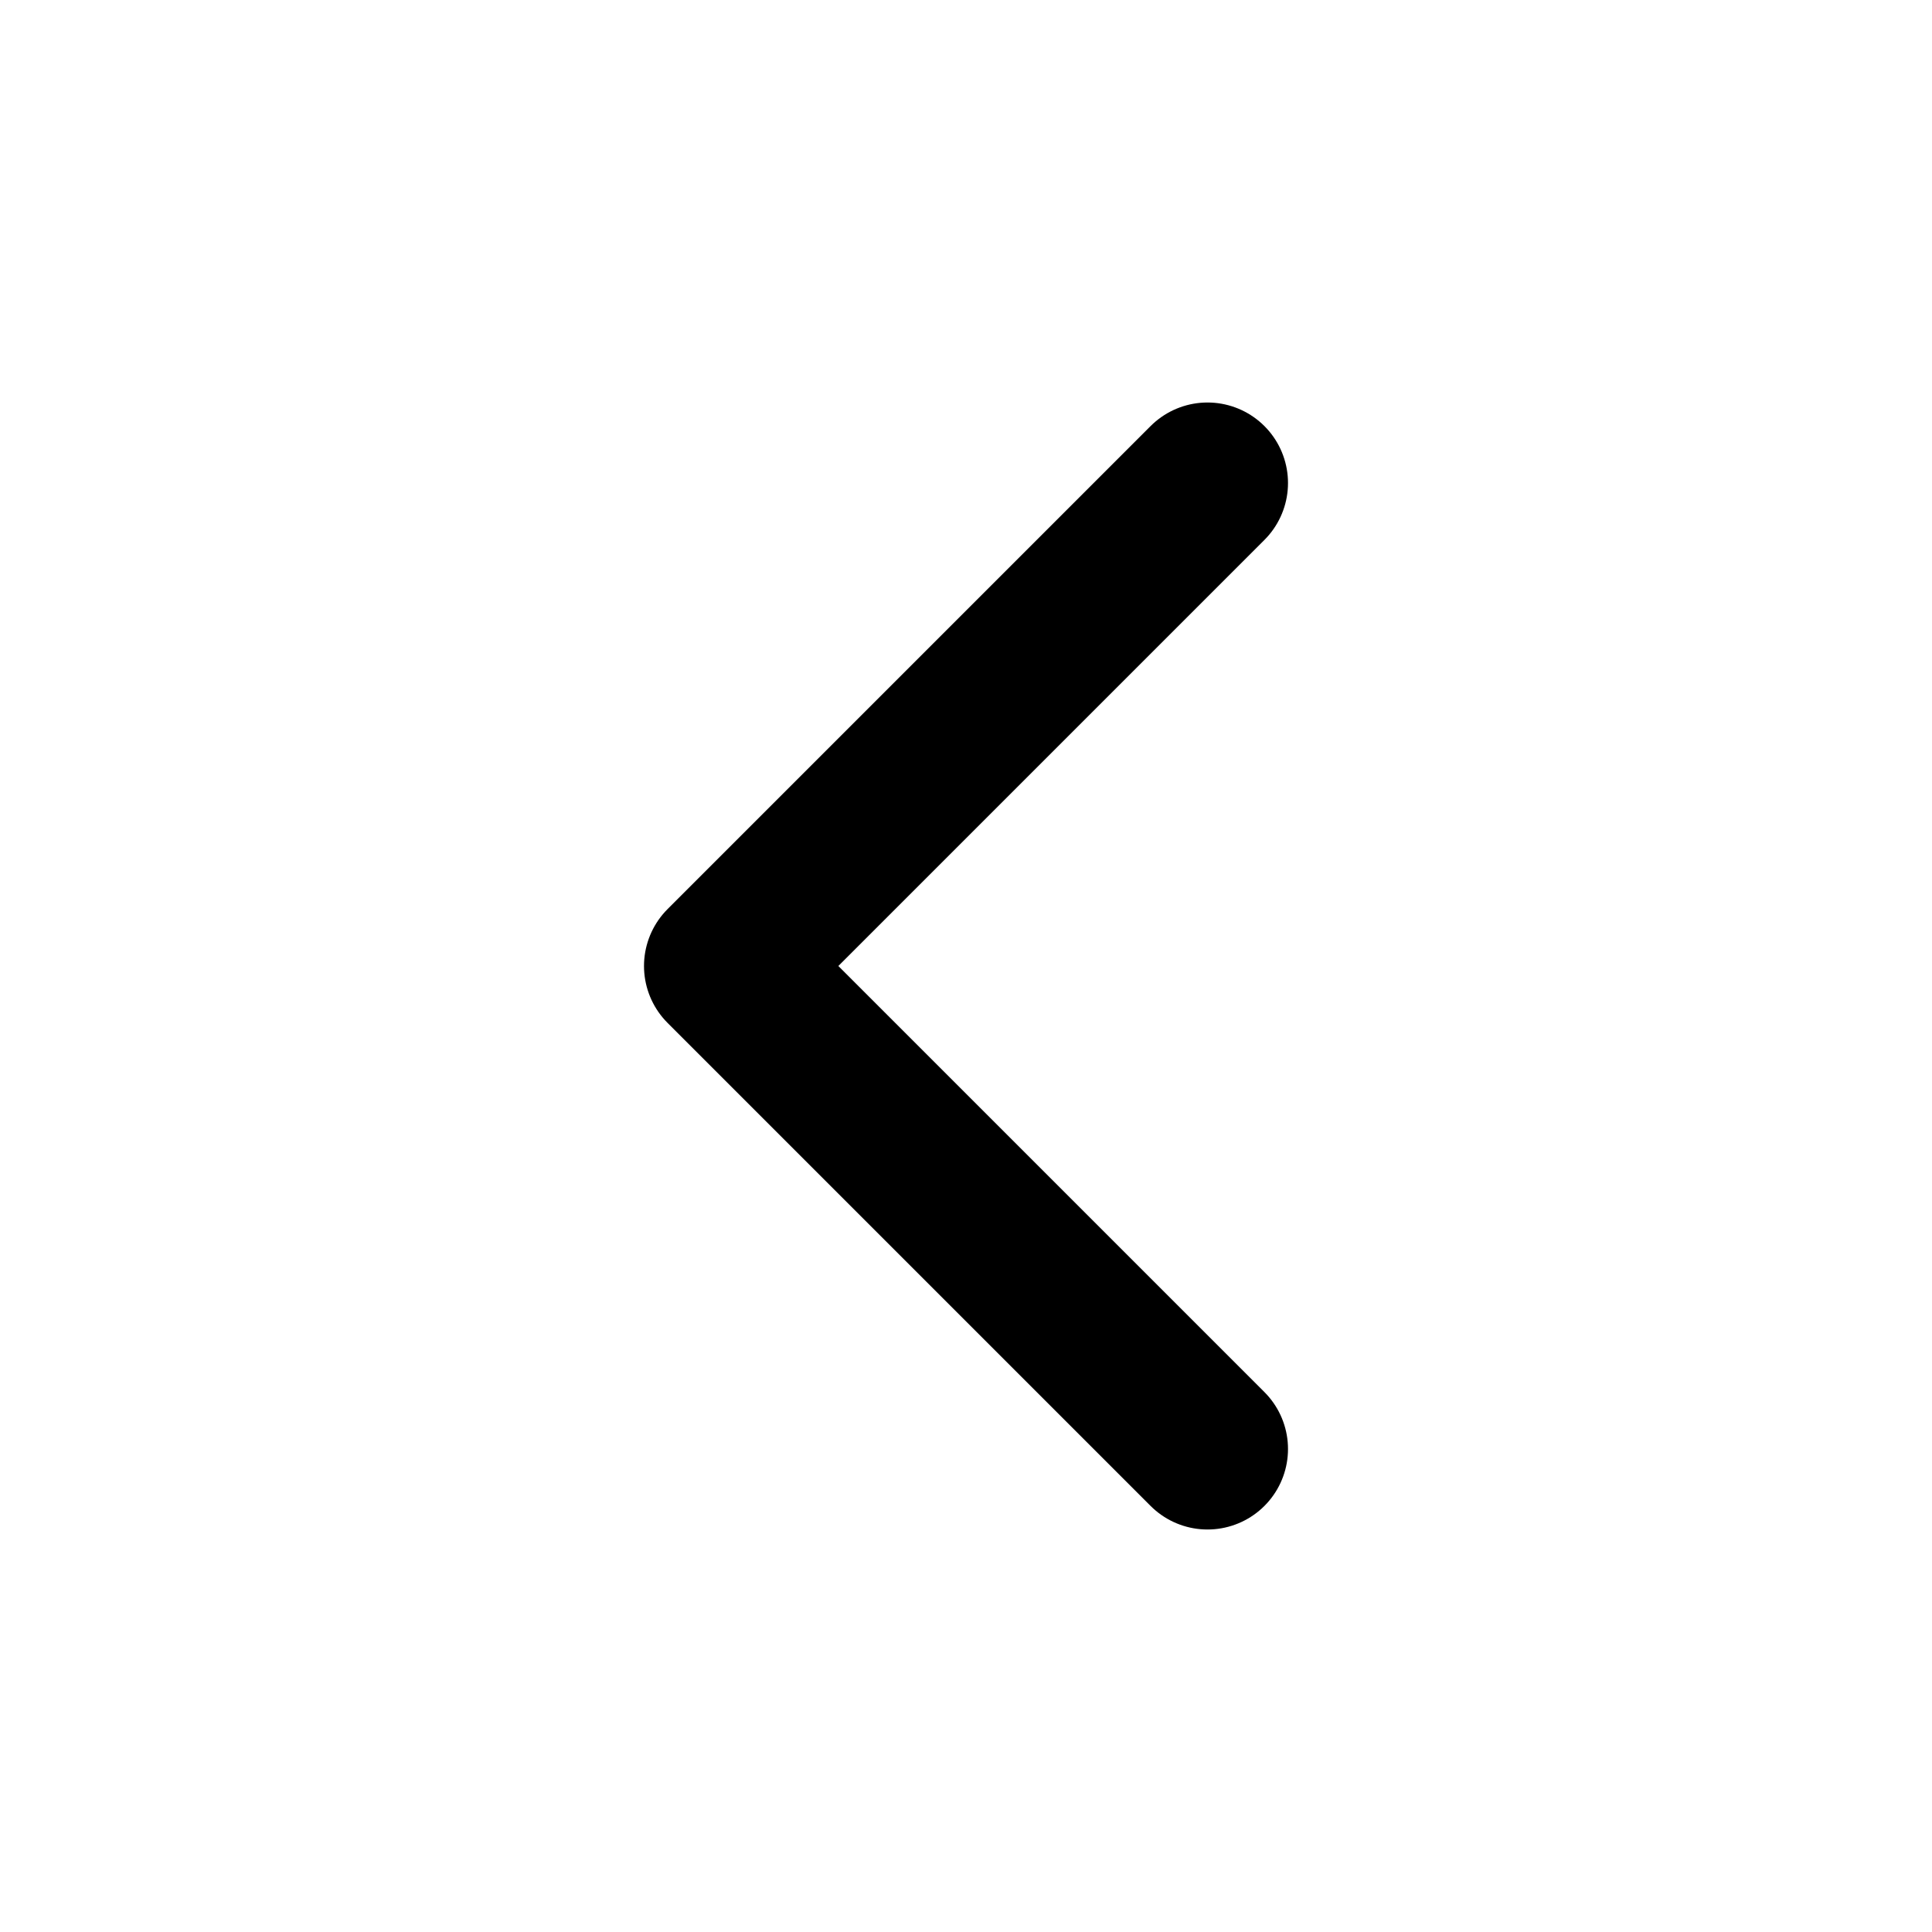
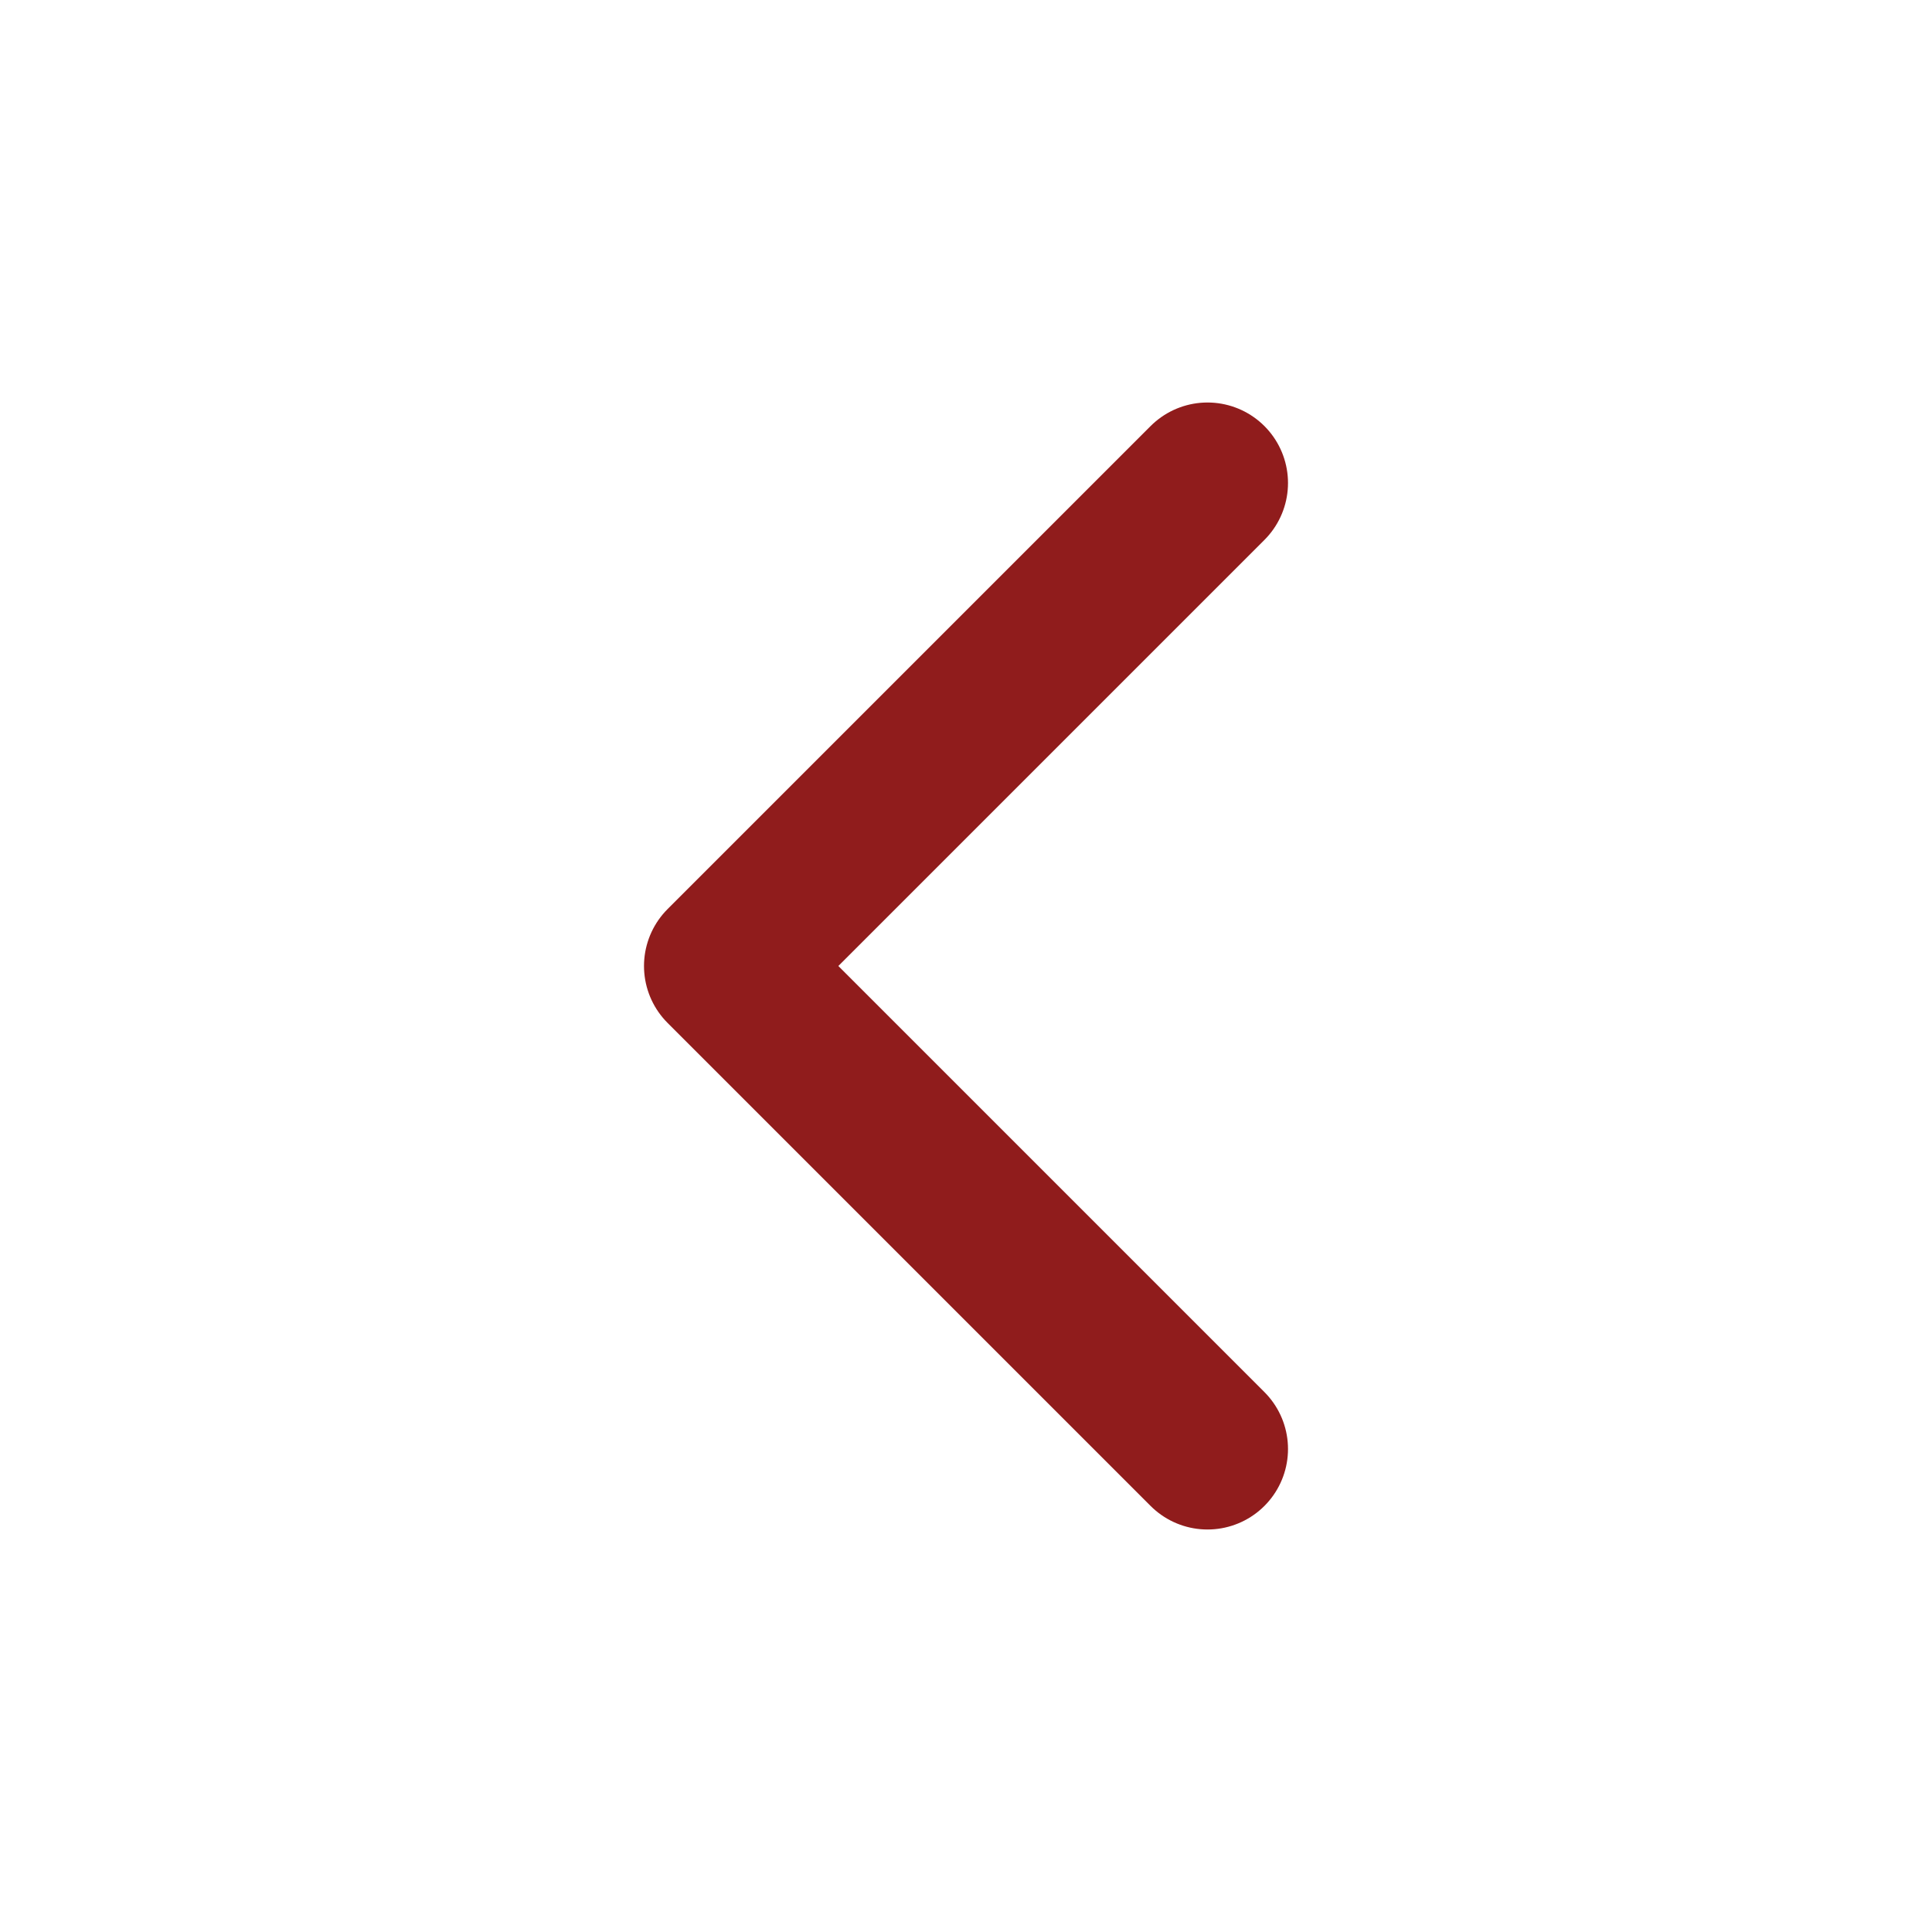
- <svg xmlns="http://www.w3.org/2000/svg" viewBox="0 0 24 24" fill="none" stroke="currentColor" stroke-width="2" stroke-linecap="round" stroke-linejoin="round" class="feather feather-chevron-left">
+ <svg xmlns="http://www.w3.org/2000/svg" viewBox="0 0 24 24" fill="none" stroke="#901C1C" stroke-width="2" stroke-linecap="round" stroke-linejoin="round" class="feather feather-chevron-left">
  <polyline points="15 18 9 12 15 6" />
</svg>
